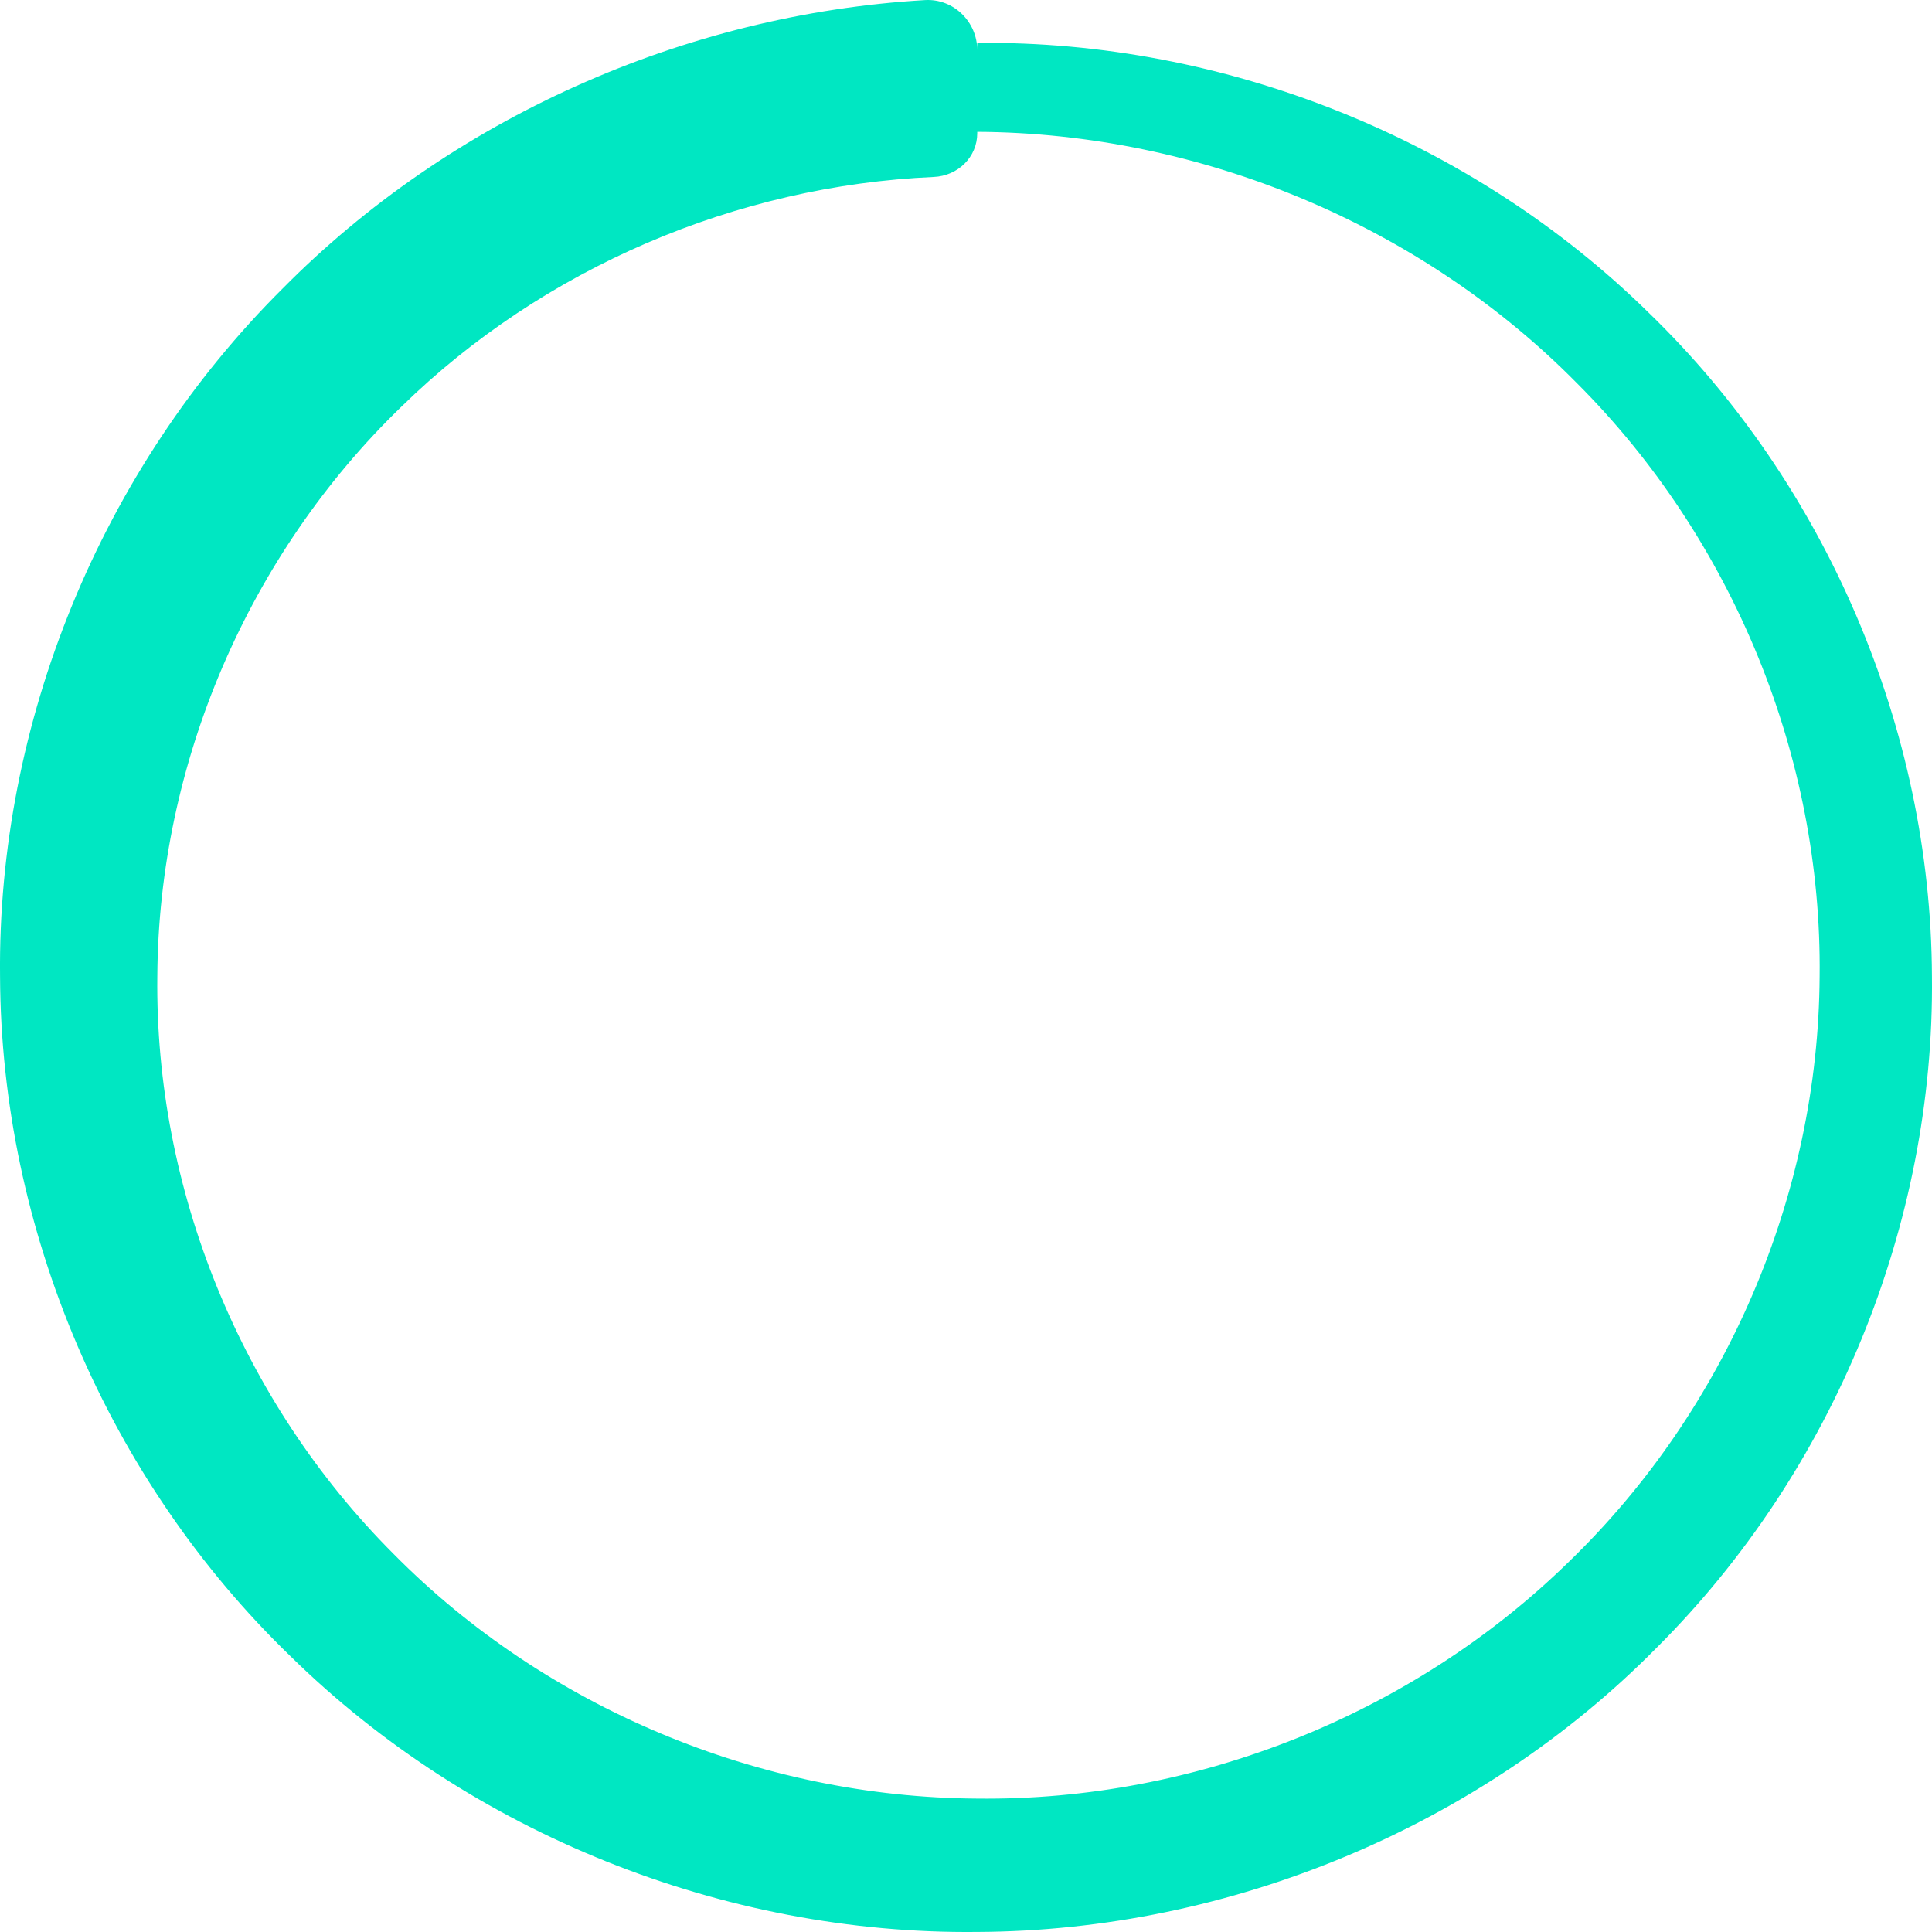
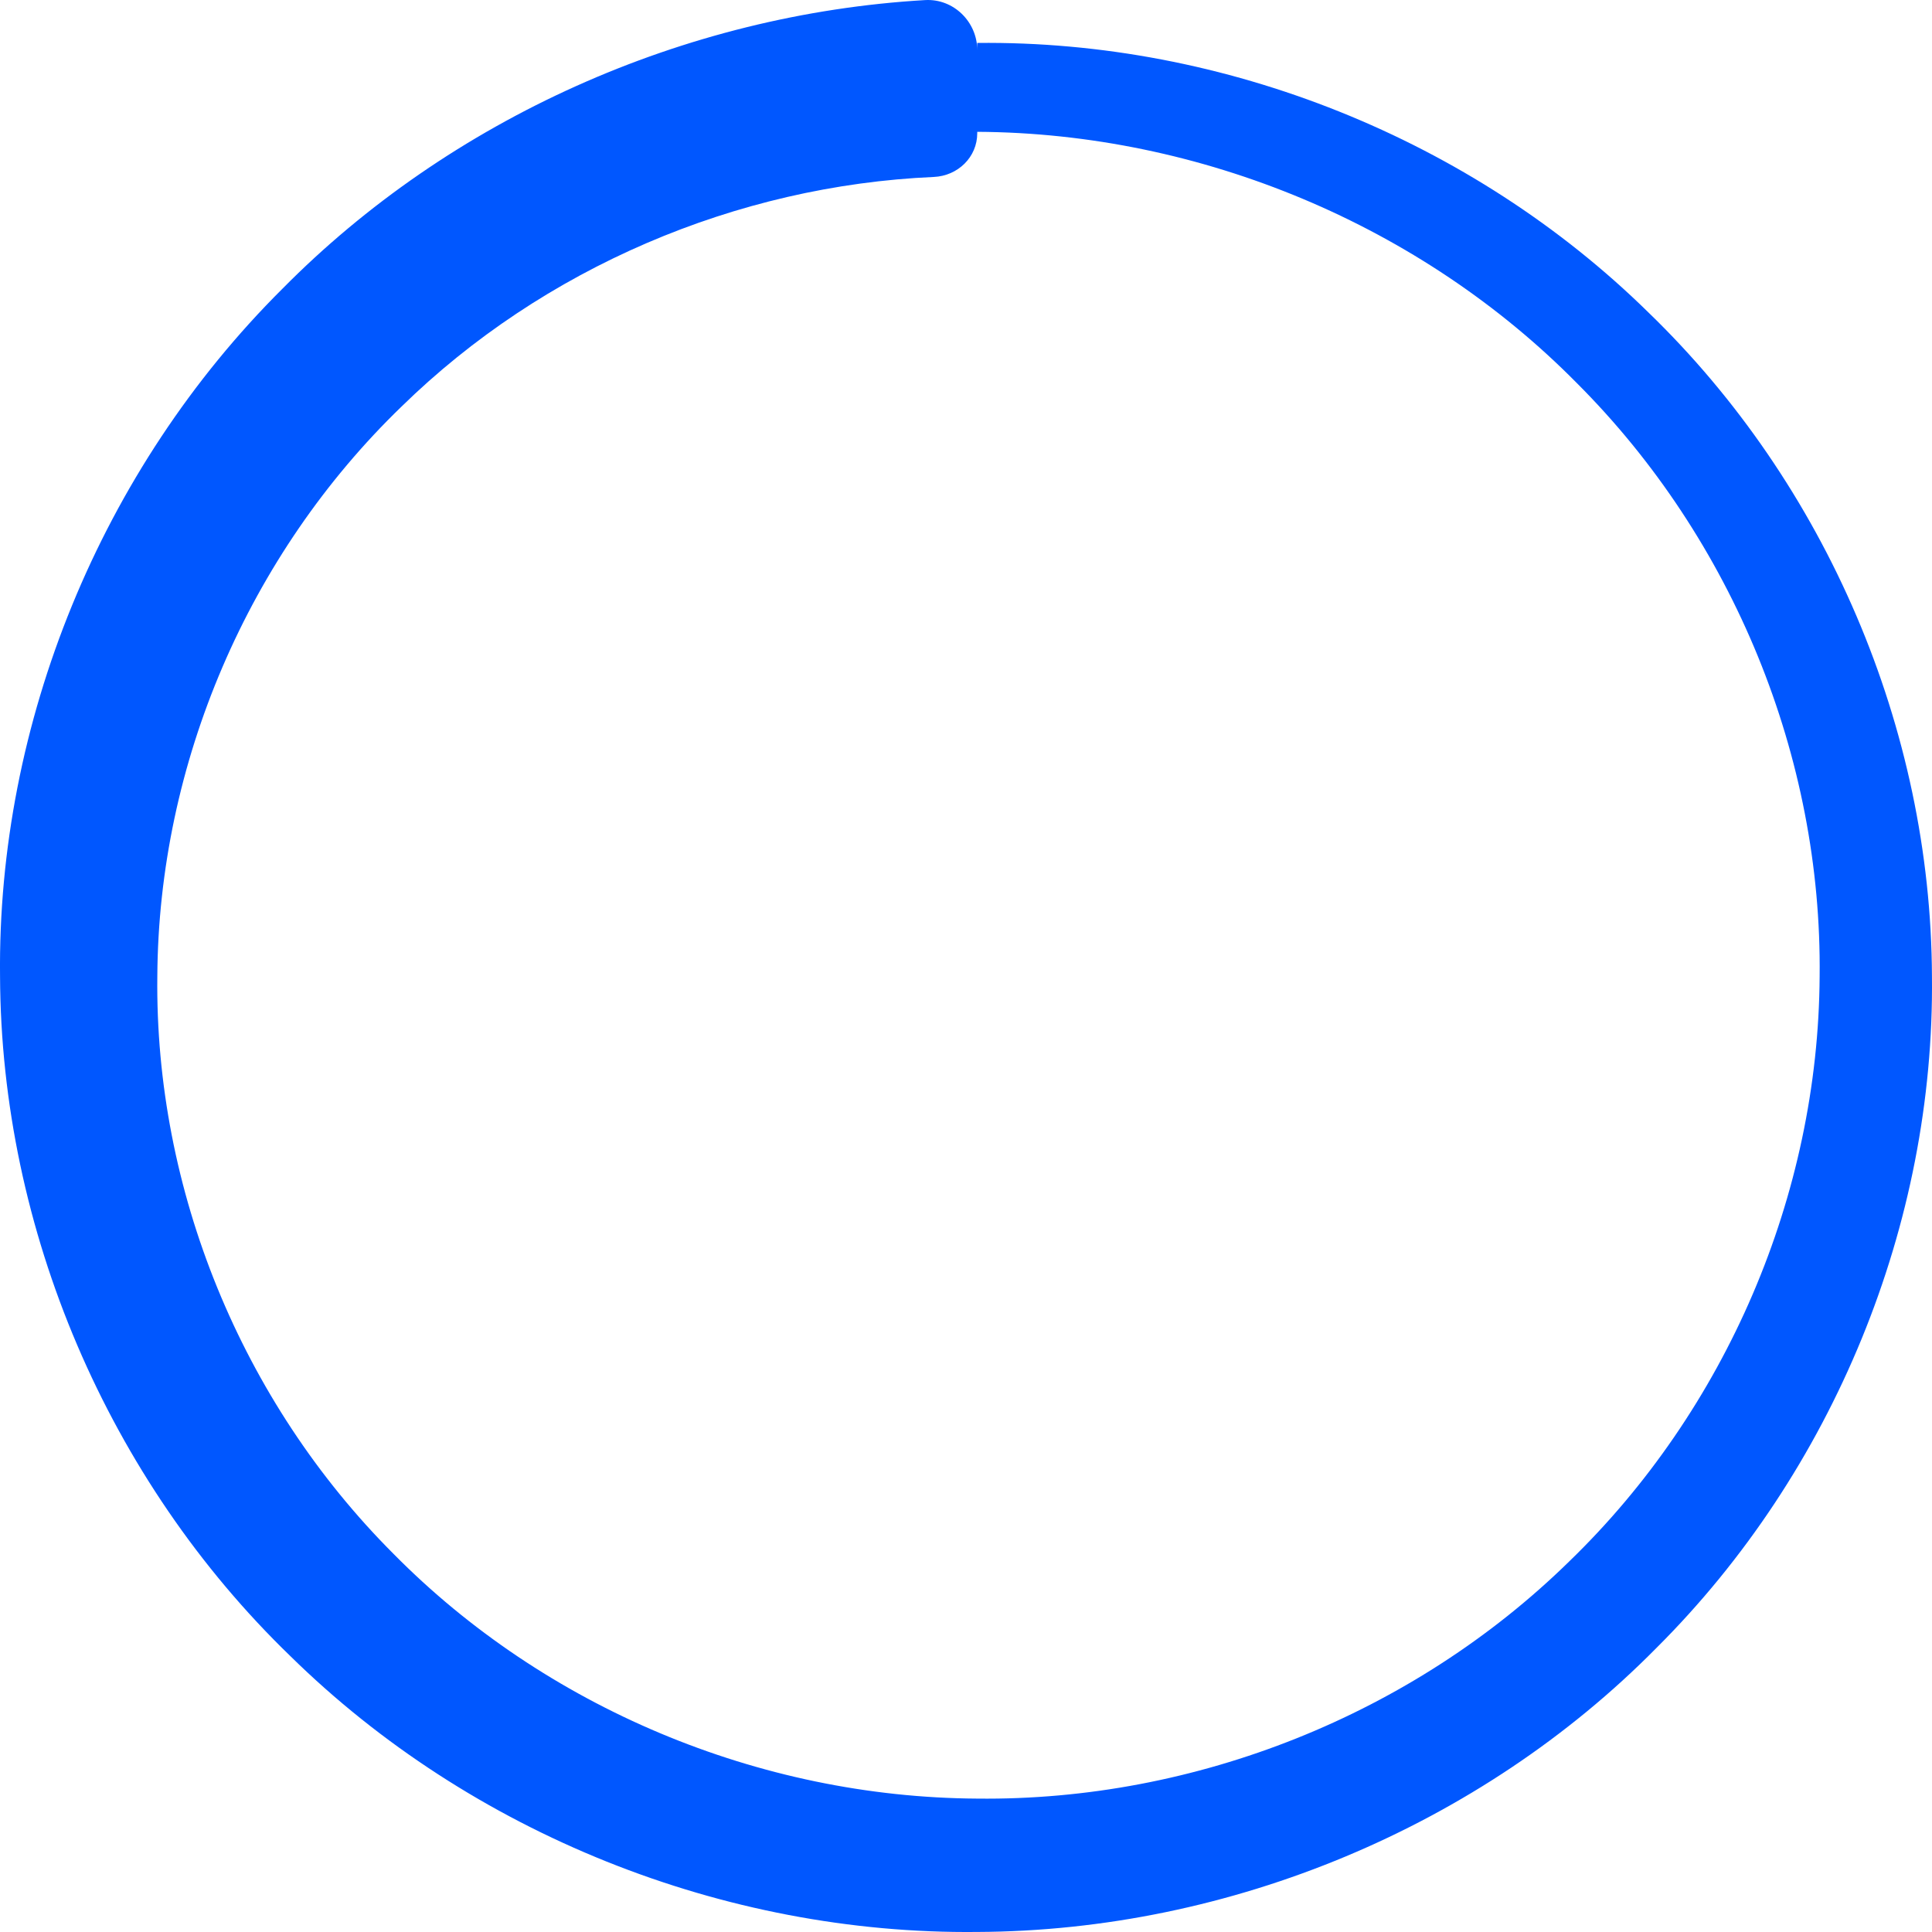
<svg xmlns="http://www.w3.org/2000/svg" width="44" height="44">
-   <path d="M22.256 3.035c0 .543-.441.971-.99.995-4.497.197-8.896 2.075-12.123 5.231-3.485 3.367-5.532 8.123-5.56 12.974-.058 4.849 1.907 9.68 5.378 13.152 3.449 3.494 8.325 5.547 13.295 5.575 4.967.057 9.919-1.914 13.475-5.395 3.578-3.457 5.682-8.35 5.71-13.332.058-4.98-1.963-9.945-5.529-13.51-3.54-3.588-8.555-5.696-13.656-5.723V.978c5.63-.063 11.263 2.187 15.284 6.136 4.051 3.916 6.436 9.483 6.459 15.121.063 5.636-2.239 11.276-6.279 15.3-4.004 4.055-9.7 6.441-15.464 6.464-5.764.063-11.533-2.243-15.646-6.285C2.464 33.706.023 28.004.001 22.235-.063 16.468 2.296 10.692 6.43 6.578 10.252 2.708 15.581.322 21.067.002c.65-.038 1.189.496 1.189 1.14v1.893z" fill="#00E7C2" fill-rule="evenodd" />
+   <path d="M22.256 3.035c0 .543-.441.971-.99.995-4.497.197-8.896 2.075-12.123 5.231-3.485 3.367-5.532 8.123-5.56 12.974-.058 4.849 1.907 9.68 5.378 13.152 3.449 3.494 8.325 5.547 13.295 5.575 4.967.057 9.919-1.914 13.475-5.395 3.578-3.457 5.682-8.35 5.71-13.332.058-4.98-1.963-9.945-5.529-13.51-3.54-3.588-8.555-5.696-13.656-5.723V.978c5.63-.063 11.263 2.187 15.284 6.136 4.051 3.916 6.436 9.483 6.459 15.121.063 5.636-2.239 11.276-6.279 15.3-4.004 4.055-9.7 6.441-15.464 6.464-5.764.063-11.533-2.243-15.646-6.285C2.464 33.706.023 28.004.001 22.235-.063 16.468 2.296 10.692 6.43 6.578 10.252 2.708 15.581.322 21.067.002c.65-.038 1.189.496 1.189 1.14v1.893z" fill="#0057FF" fill-rule="evenodd" />
</svg>
